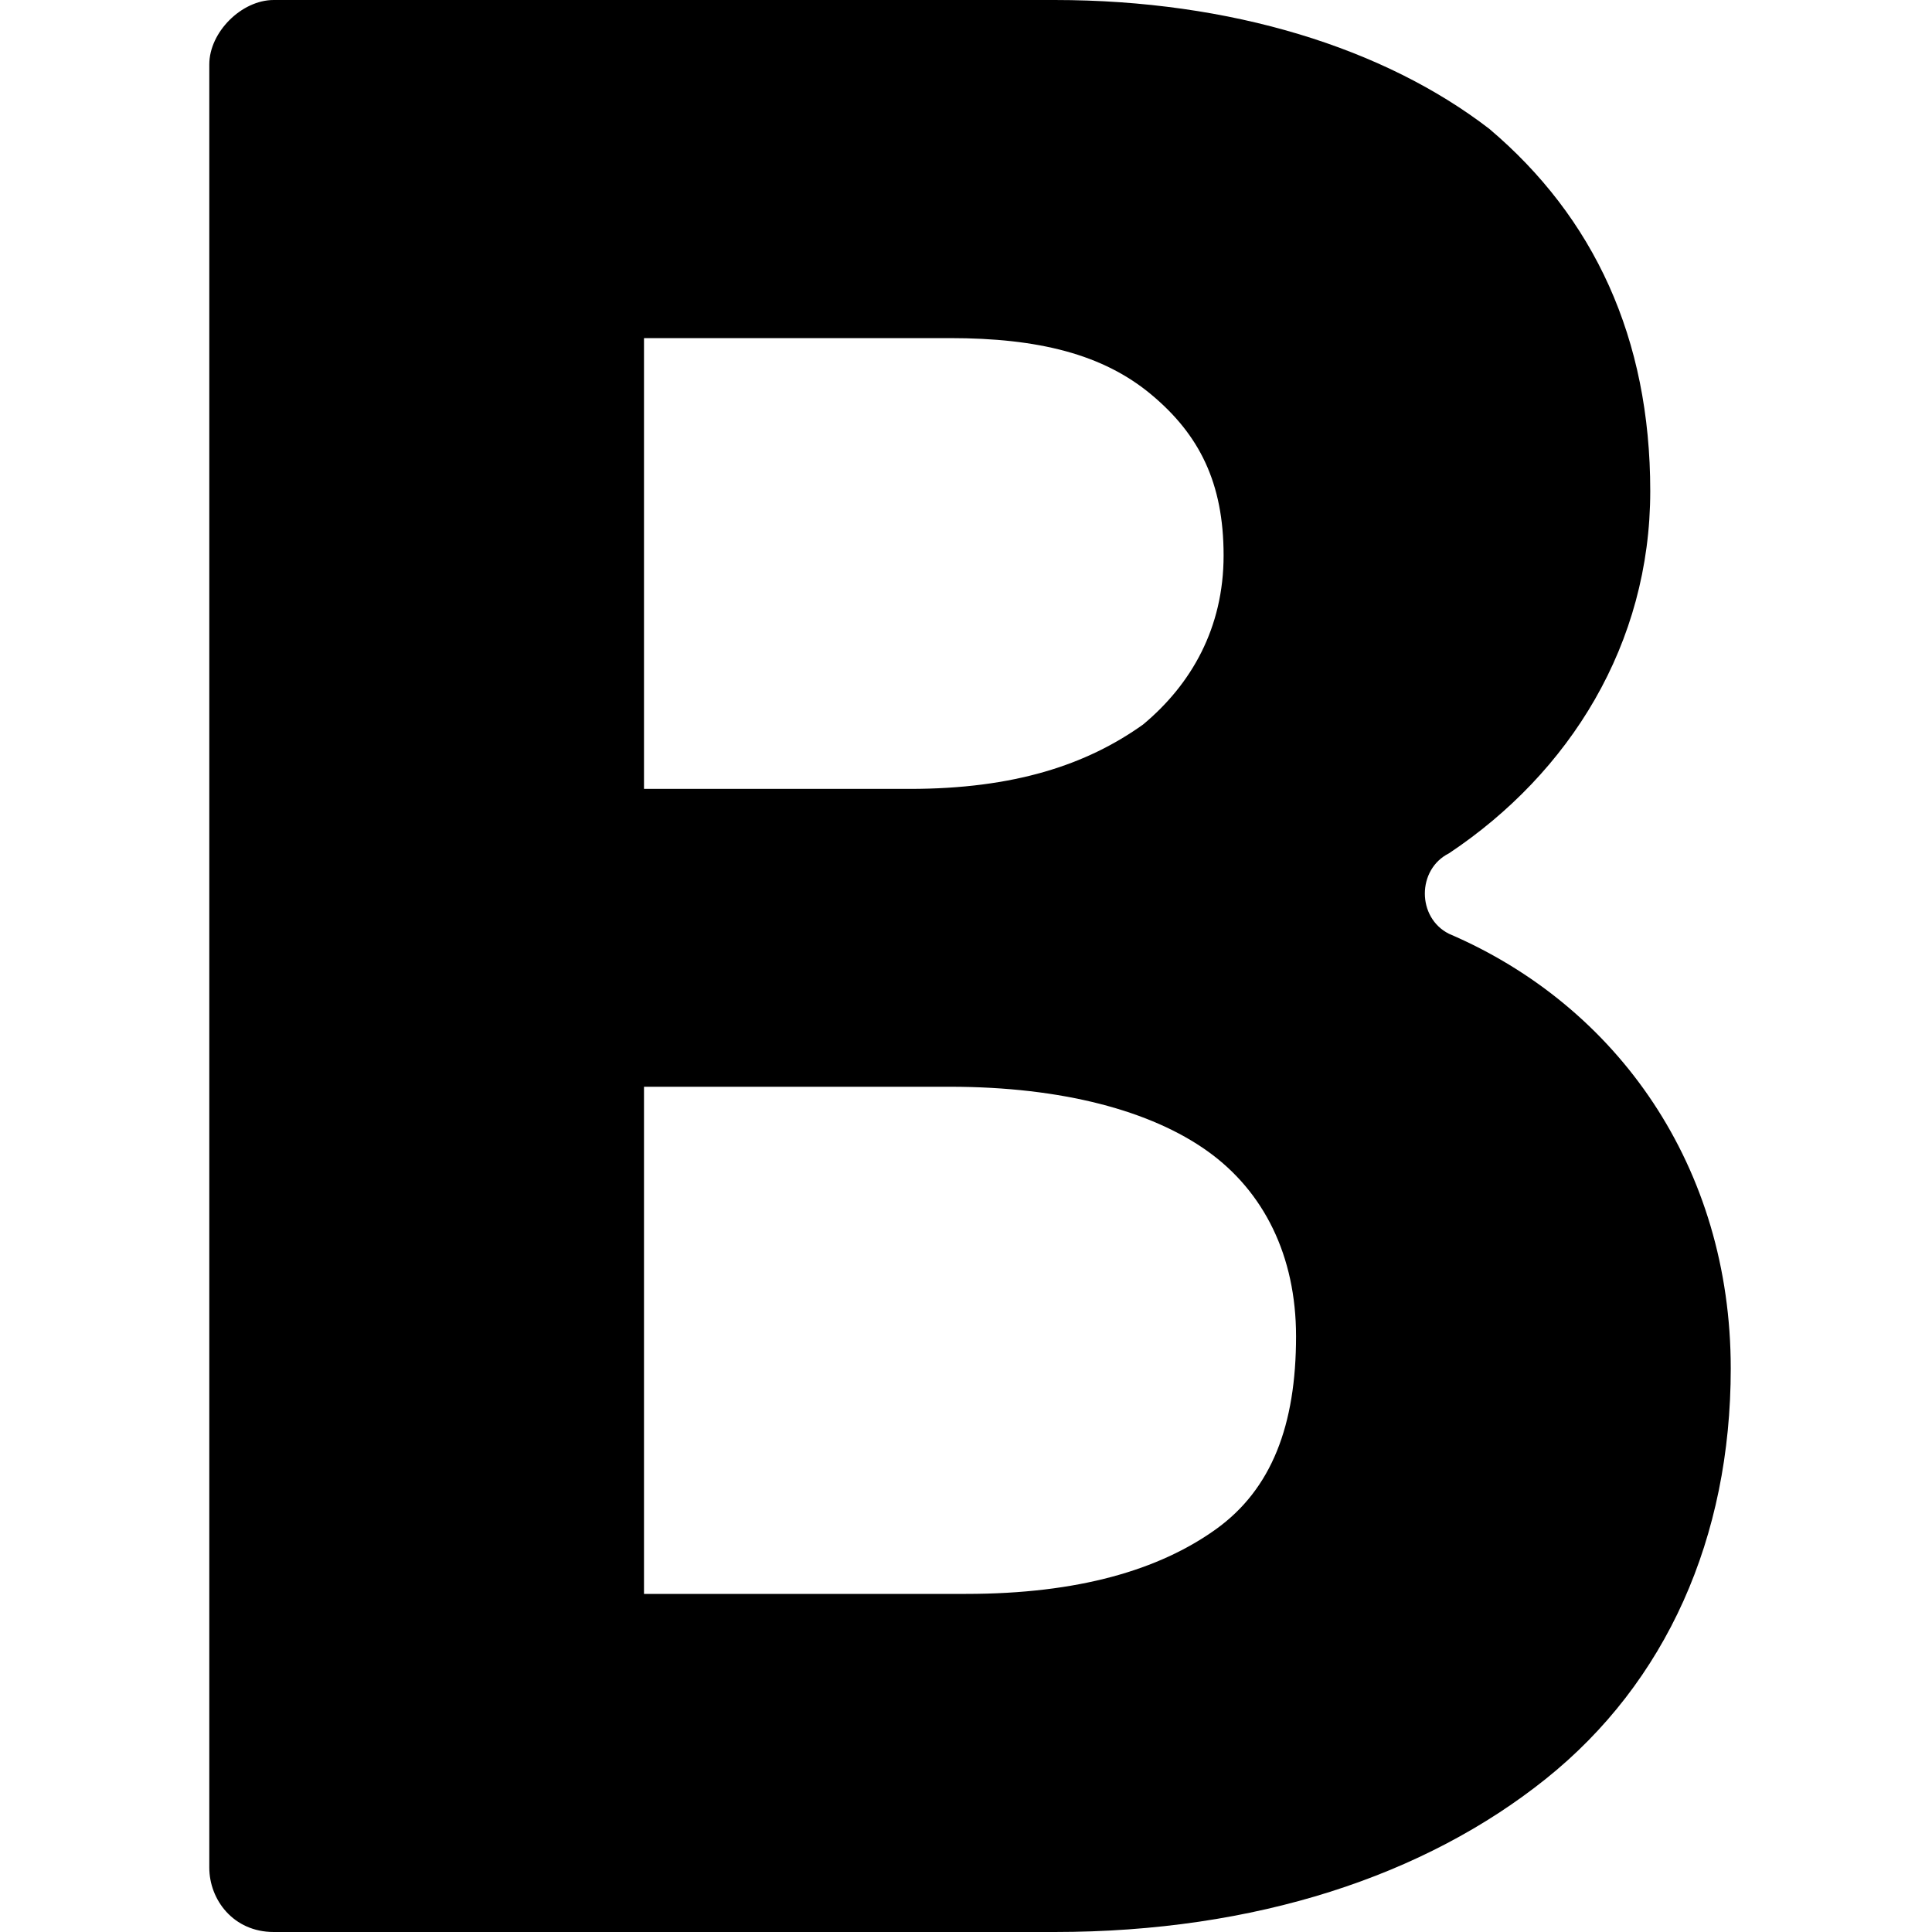
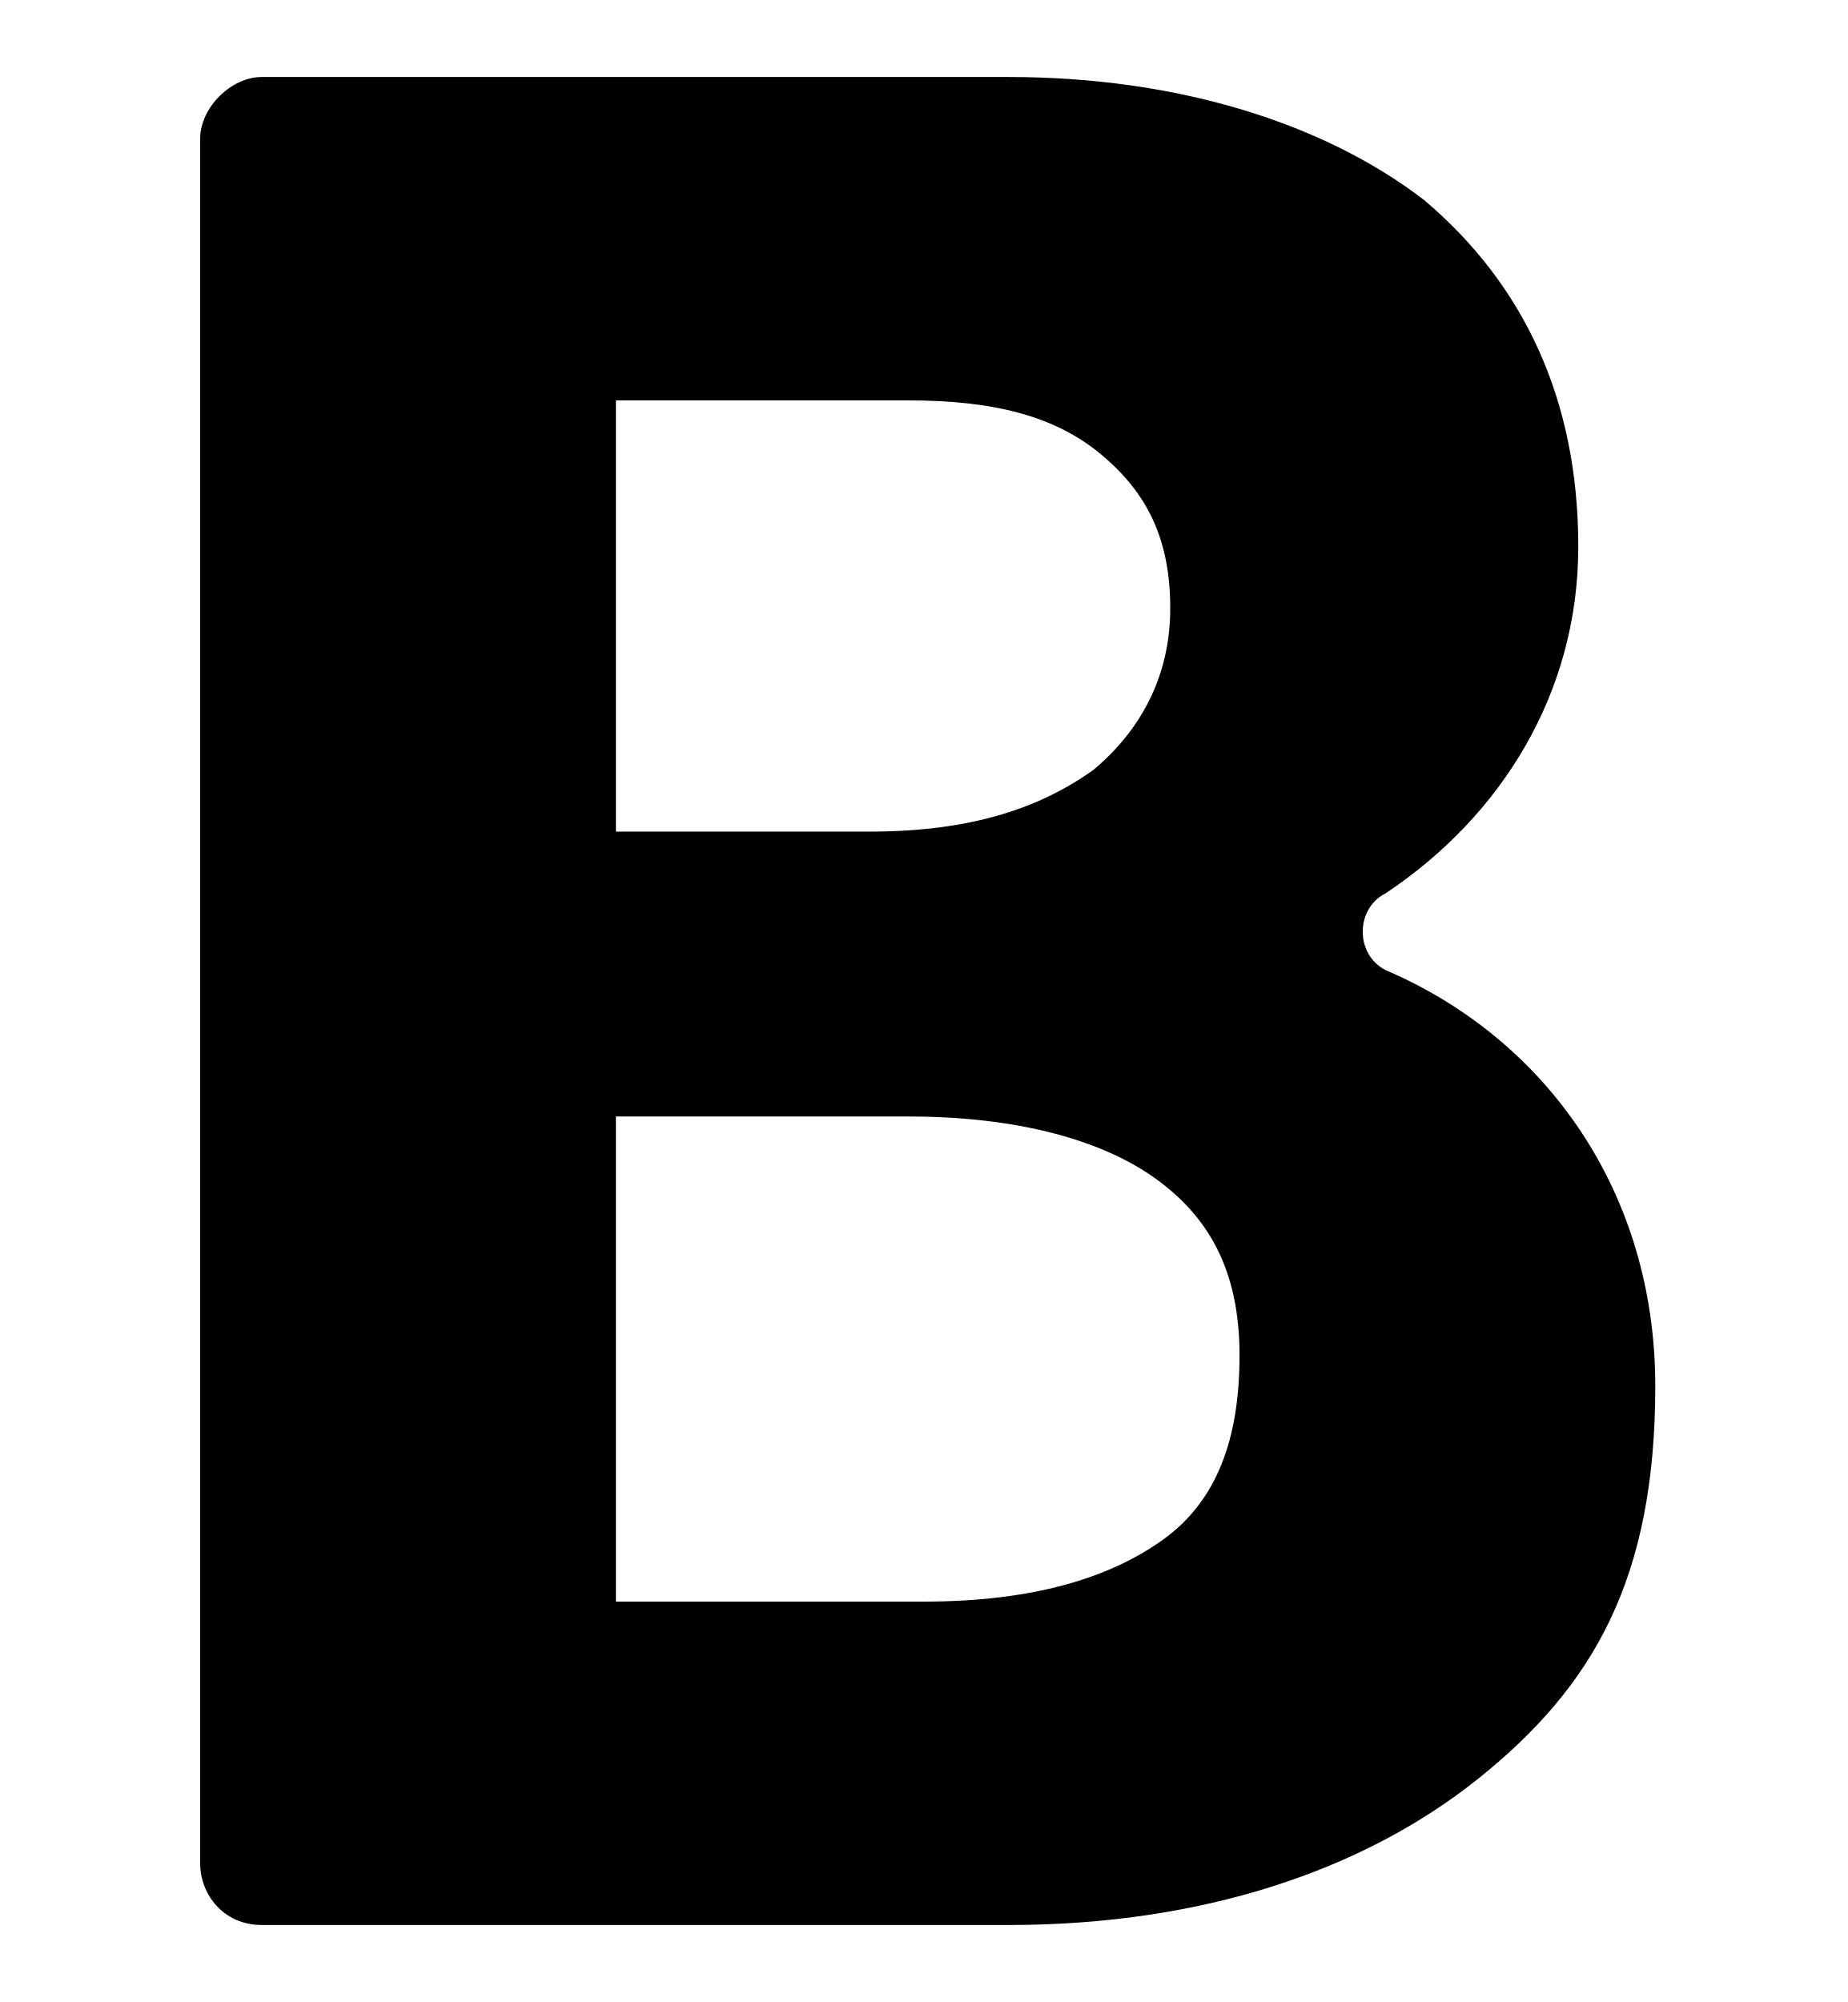
- <svg xmlns="http://www.w3.org/2000/svg" viewBox="0 0 24 24">
-   <path fill-rule="evenodd" d="M3.4 24c-.5 0-.8-.4-.8-.8V.8c0-.4.4-.8.8-.8h9.7c2.2 0 4.1.6 5.4 1.6 1.3 1.1 2 2.6 2 4.5s-1 3.5-2.5 4.5c-.2.1-.3.3-.3.5s.1.4.3.5c2.1.9 3.5 2.9 3.5 5.4 0 2.1-.8 3.9-2.3 5.1S15.6 24 13.1 24zM8 4.2v5.6h3.3c1.3 0 2.2-.3 2.9-.8.6-.5 1-1.2 1-2.1s-.3-1.5-.9-2-1.4-.7-2.5-.7zm0 9.3v6.3h4c1.4 0 2.4-.3 3.1-.8s1-1.3 1-2.4c0-1-.4-1.8-1.1-2.3s-1.8-.8-3.2-.8z" clip-rule="evenodd" />
+ <svg xmlns="http://www.w3.org/2000/svg" viewBox="0 0 24 26">
+   <path d="m3.4 25c-.5 0-.8-.4-.8-.8v-22.4c0-.4.4-.8.8-.8h9.7c2.2 0 4.1.6 5.4 1.6 1.3 1.1 2 2.6 2 4.5s-1 3.5-2.5 4.5c-.2.1-.3.3-.3.5s.1.4.3.5c2.1.9 3.5 2.9 3.5 5.4s-.8 3.9-2.3 5.1-3.6 1.9-6.1 1.9zm4.6-19.8v5.6h3.3c1.3 0 2.2-.3 2.9-.8.6-.5 1-1.2 1-2.1s-.3-1.5-.9-2-1.4-.7-2.5-.7zm0 9.3v6.3h4c1.4 0 2.4-.3 3.1-.8s1-1.3 1-2.4-.4-1.8-1.1-2.3-1.8-.8-3.2-.8z" fill-rule="evenodd" />
</svg>
